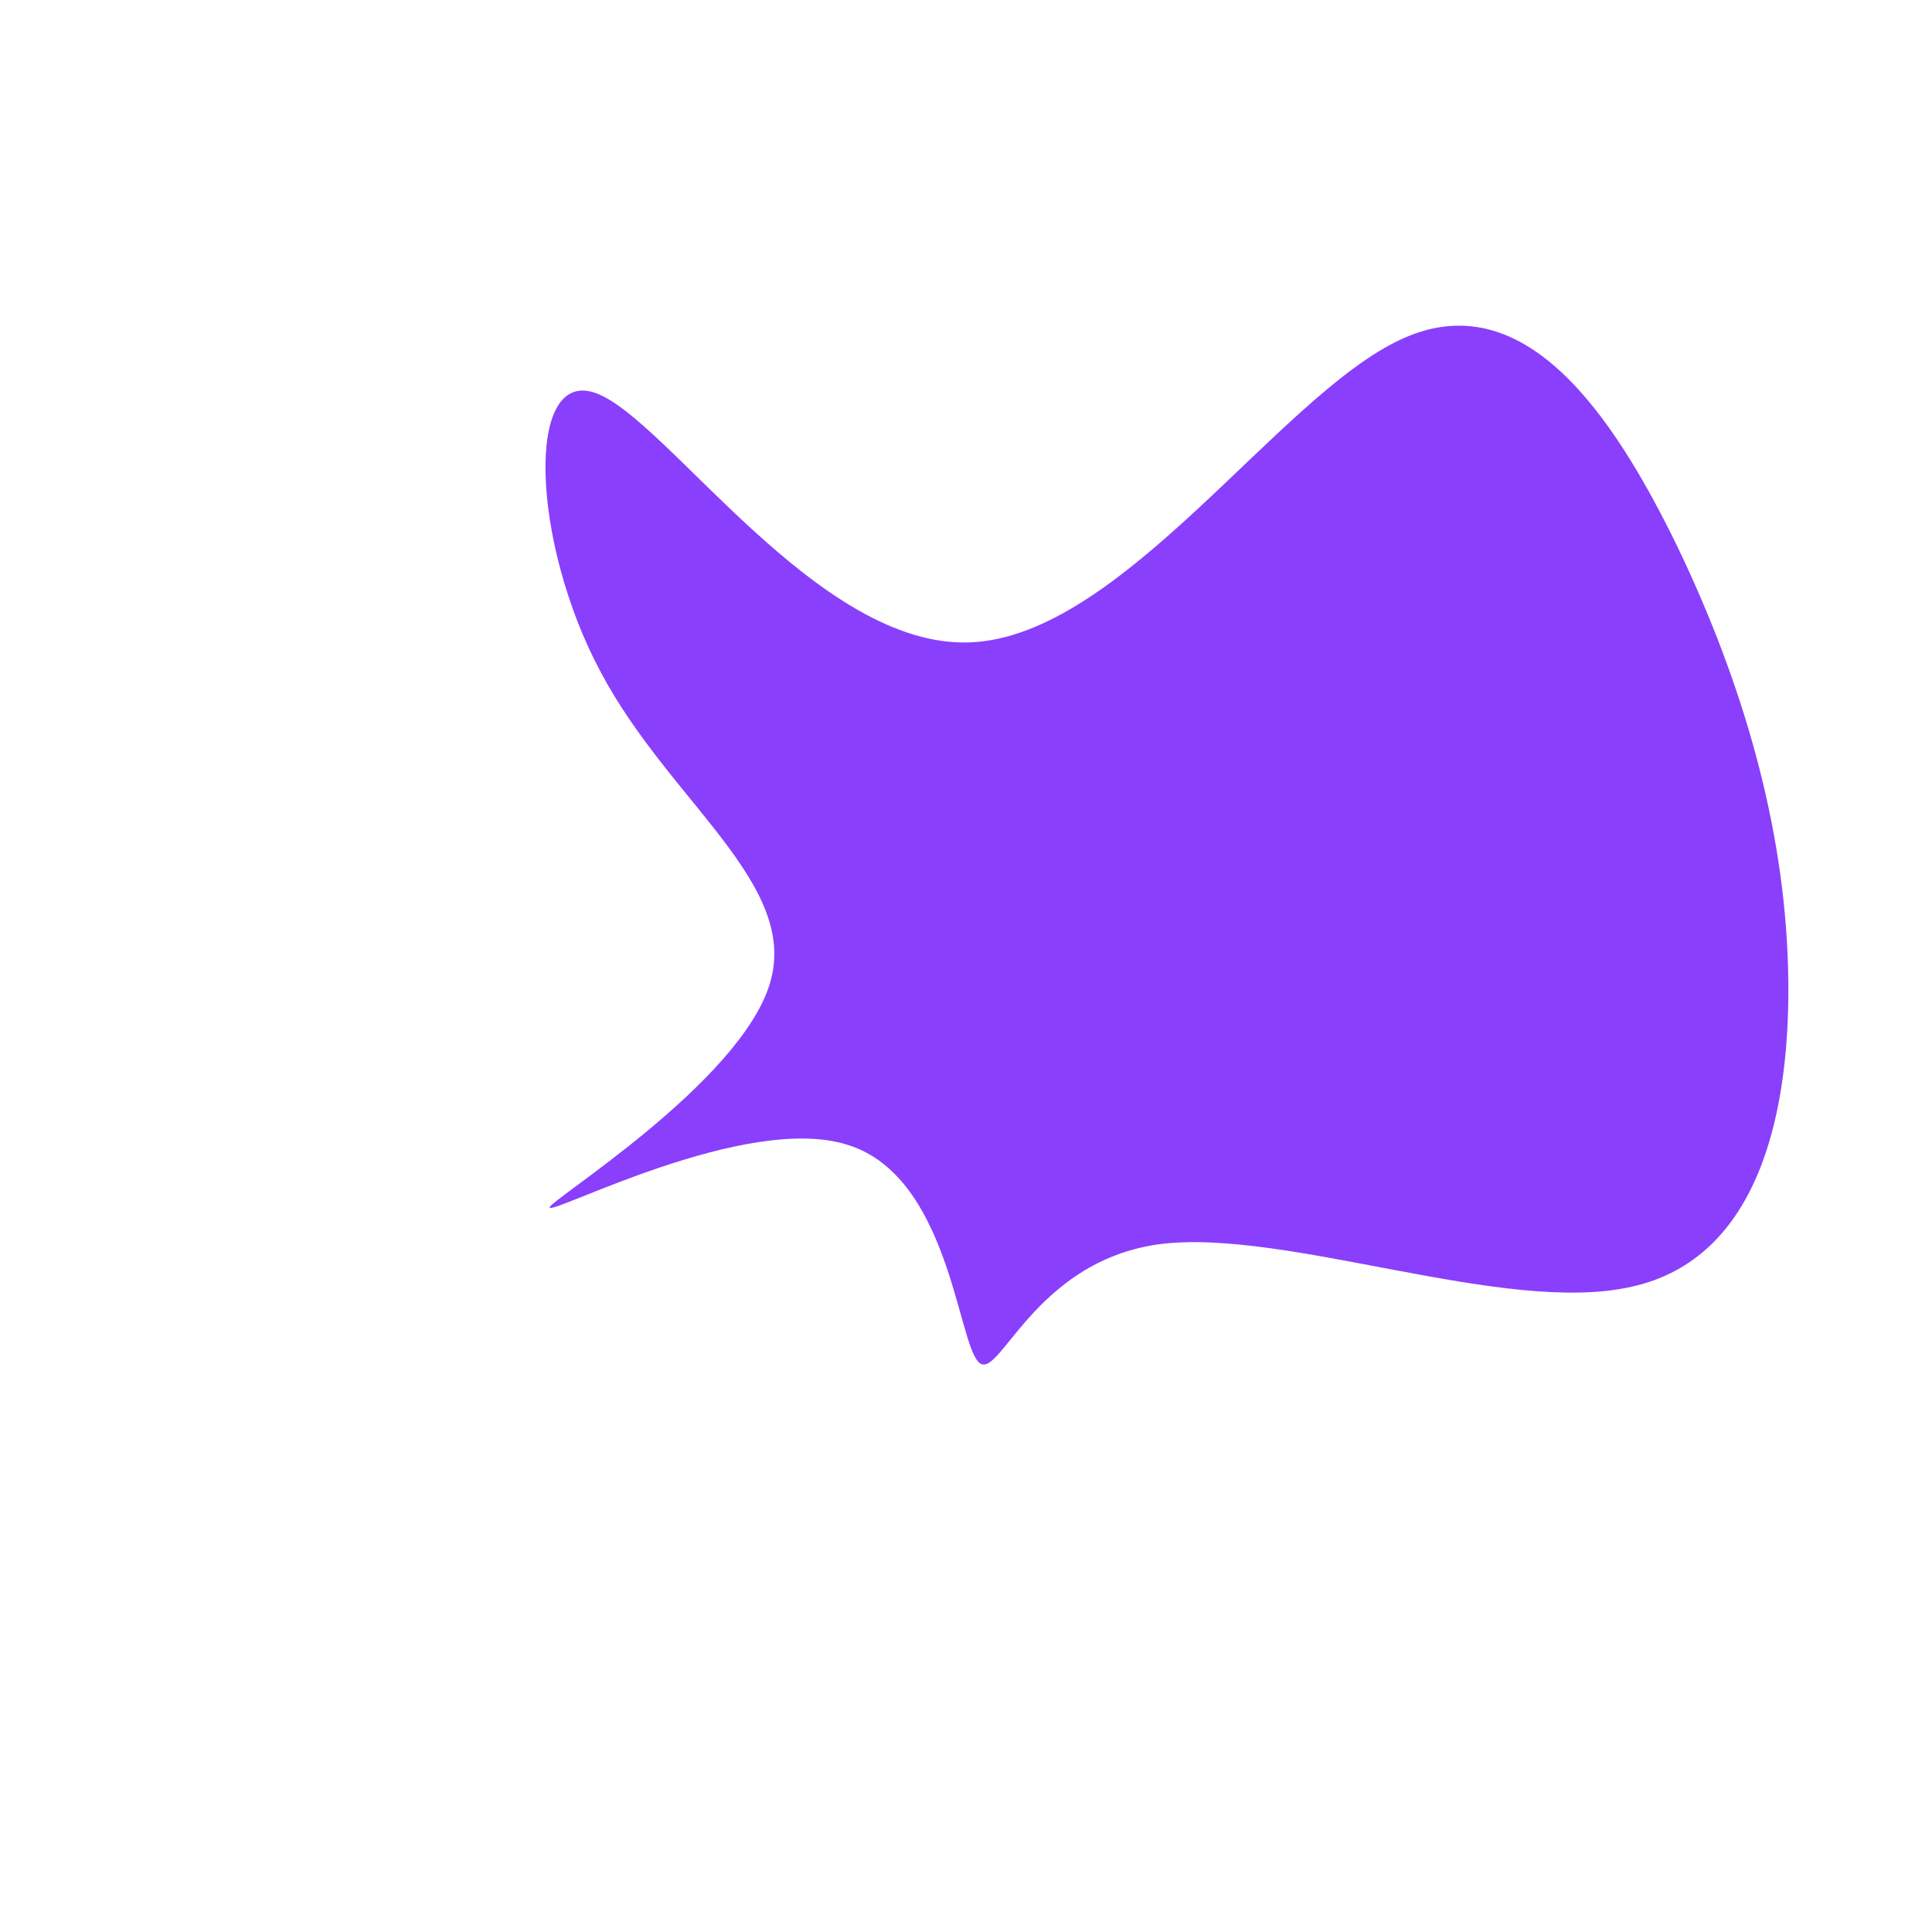
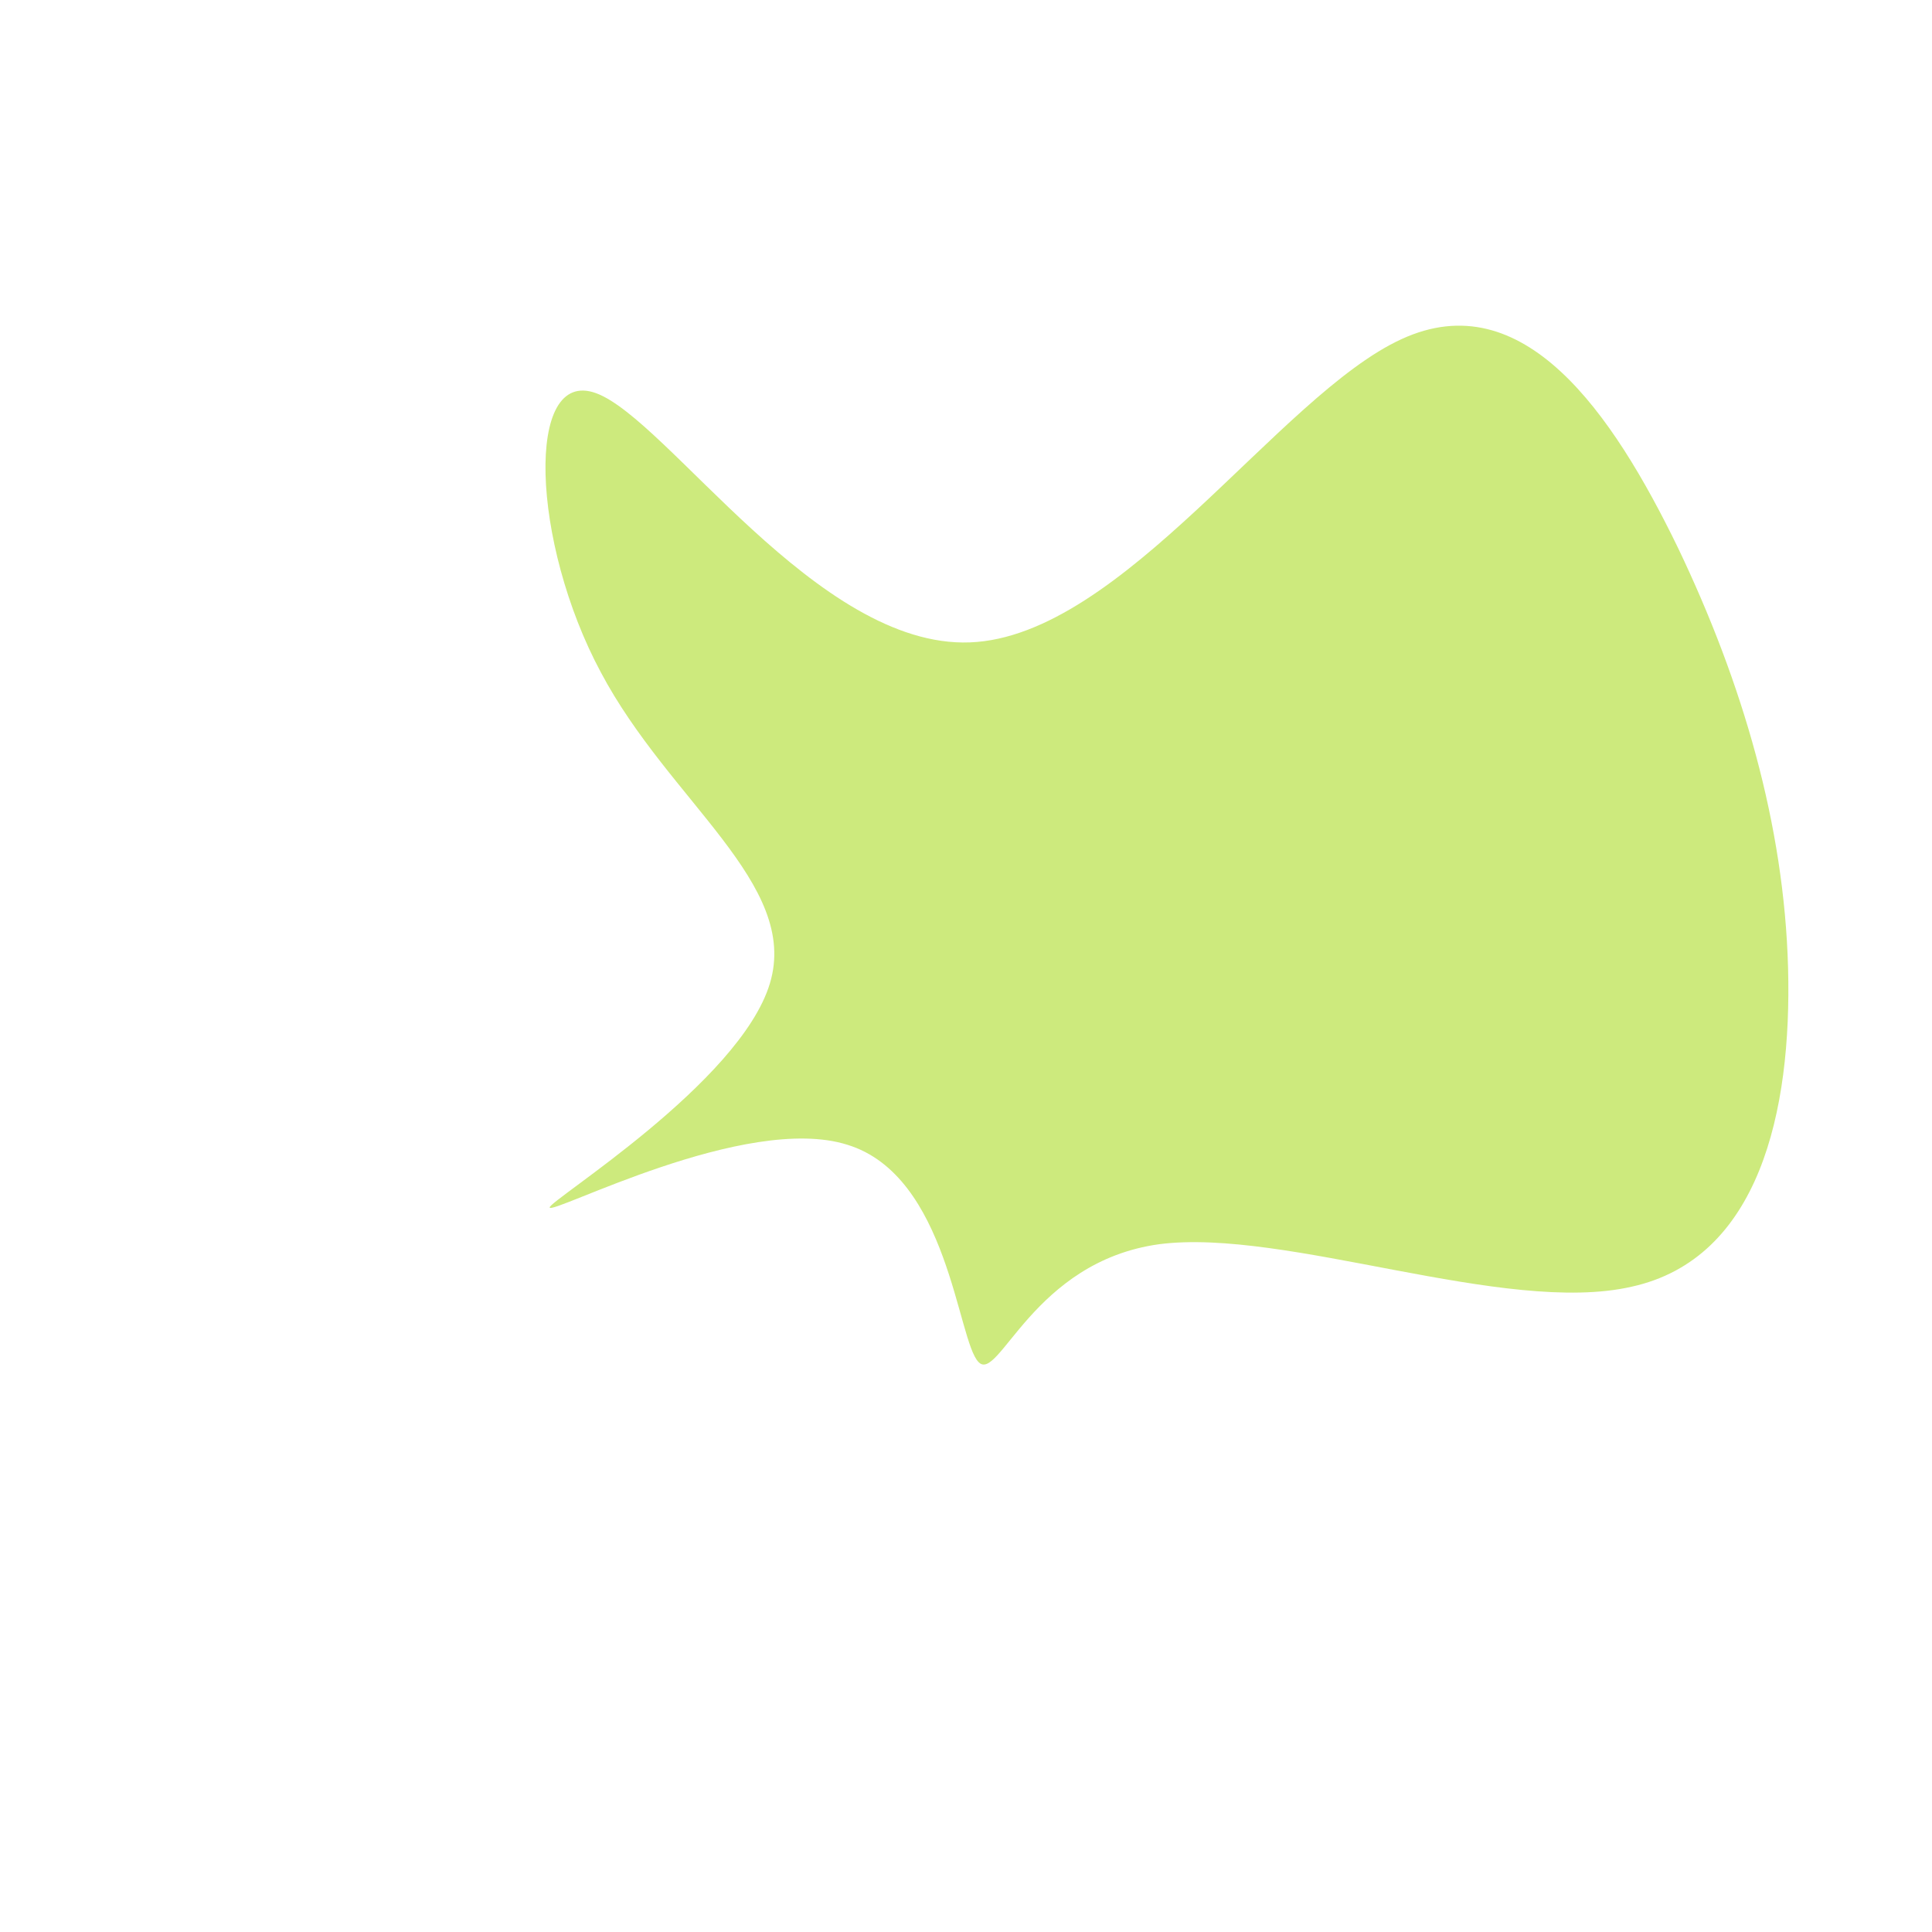
<svg xmlns="http://www.w3.org/2000/svg" viewBox="0 0 200 200">
-   <path fill="#8A3FFC" d="M45.1,-64.9C57.7,-70.7,66.9,-57.3,73.7,-43.3C80.4,-29.3,84.7,-14.6,85.1,0.2C85.5,15.1,82.1,30.3,68.9,33.2C55.8,36.2,33.1,27.1,20,28.8C6.9,30.6,3.4,43.2,1.3,41C-0.9,38.8,-1.8,21.7,-12.3,18.5C-22.8,15.2,-42.9,25.8,-43.1,25C-43.2,24.3,-23.4,12.1,-20.3,1.8C-17.2,-8.5,-30.7,-17,-37.8,-30.4C-45,-43.8,-45.7,-62,-38.3,-59.3C-30.9,-56.6,-15.4,-32.9,0.4,-33.5C16.2,-34.1,32.4,-59.1,45.1,-64.9Z" transform="translate(100 100)" />
+   <path fill="#cdea7d" d="M45.1,-64.9C57.7,-70.7,66.9,-57.3,73.7,-43.3C80.4,-29.3,84.7,-14.6,85.1,0.2C85.5,15.1,82.1,30.3,68.9,33.2C55.8,36.2,33.1,27.1,20,28.8C6.9,30.6,3.4,43.2,1.3,41C-0.9,38.8,-1.8,21.7,-12.3,18.5C-22.8,15.2,-42.9,25.8,-43.1,25C-43.2,24.3,-23.4,12.1,-20.3,1.8C-17.2,-8.5,-30.7,-17,-37.8,-30.4C-45,-43.8,-45.7,-62,-38.3,-59.3C-30.9,-56.6,-15.4,-32.9,0.4,-33.5C16.2,-34.1,32.4,-59.1,45.1,-64.9Z" transform="translate(100 100)" />
</svg>
